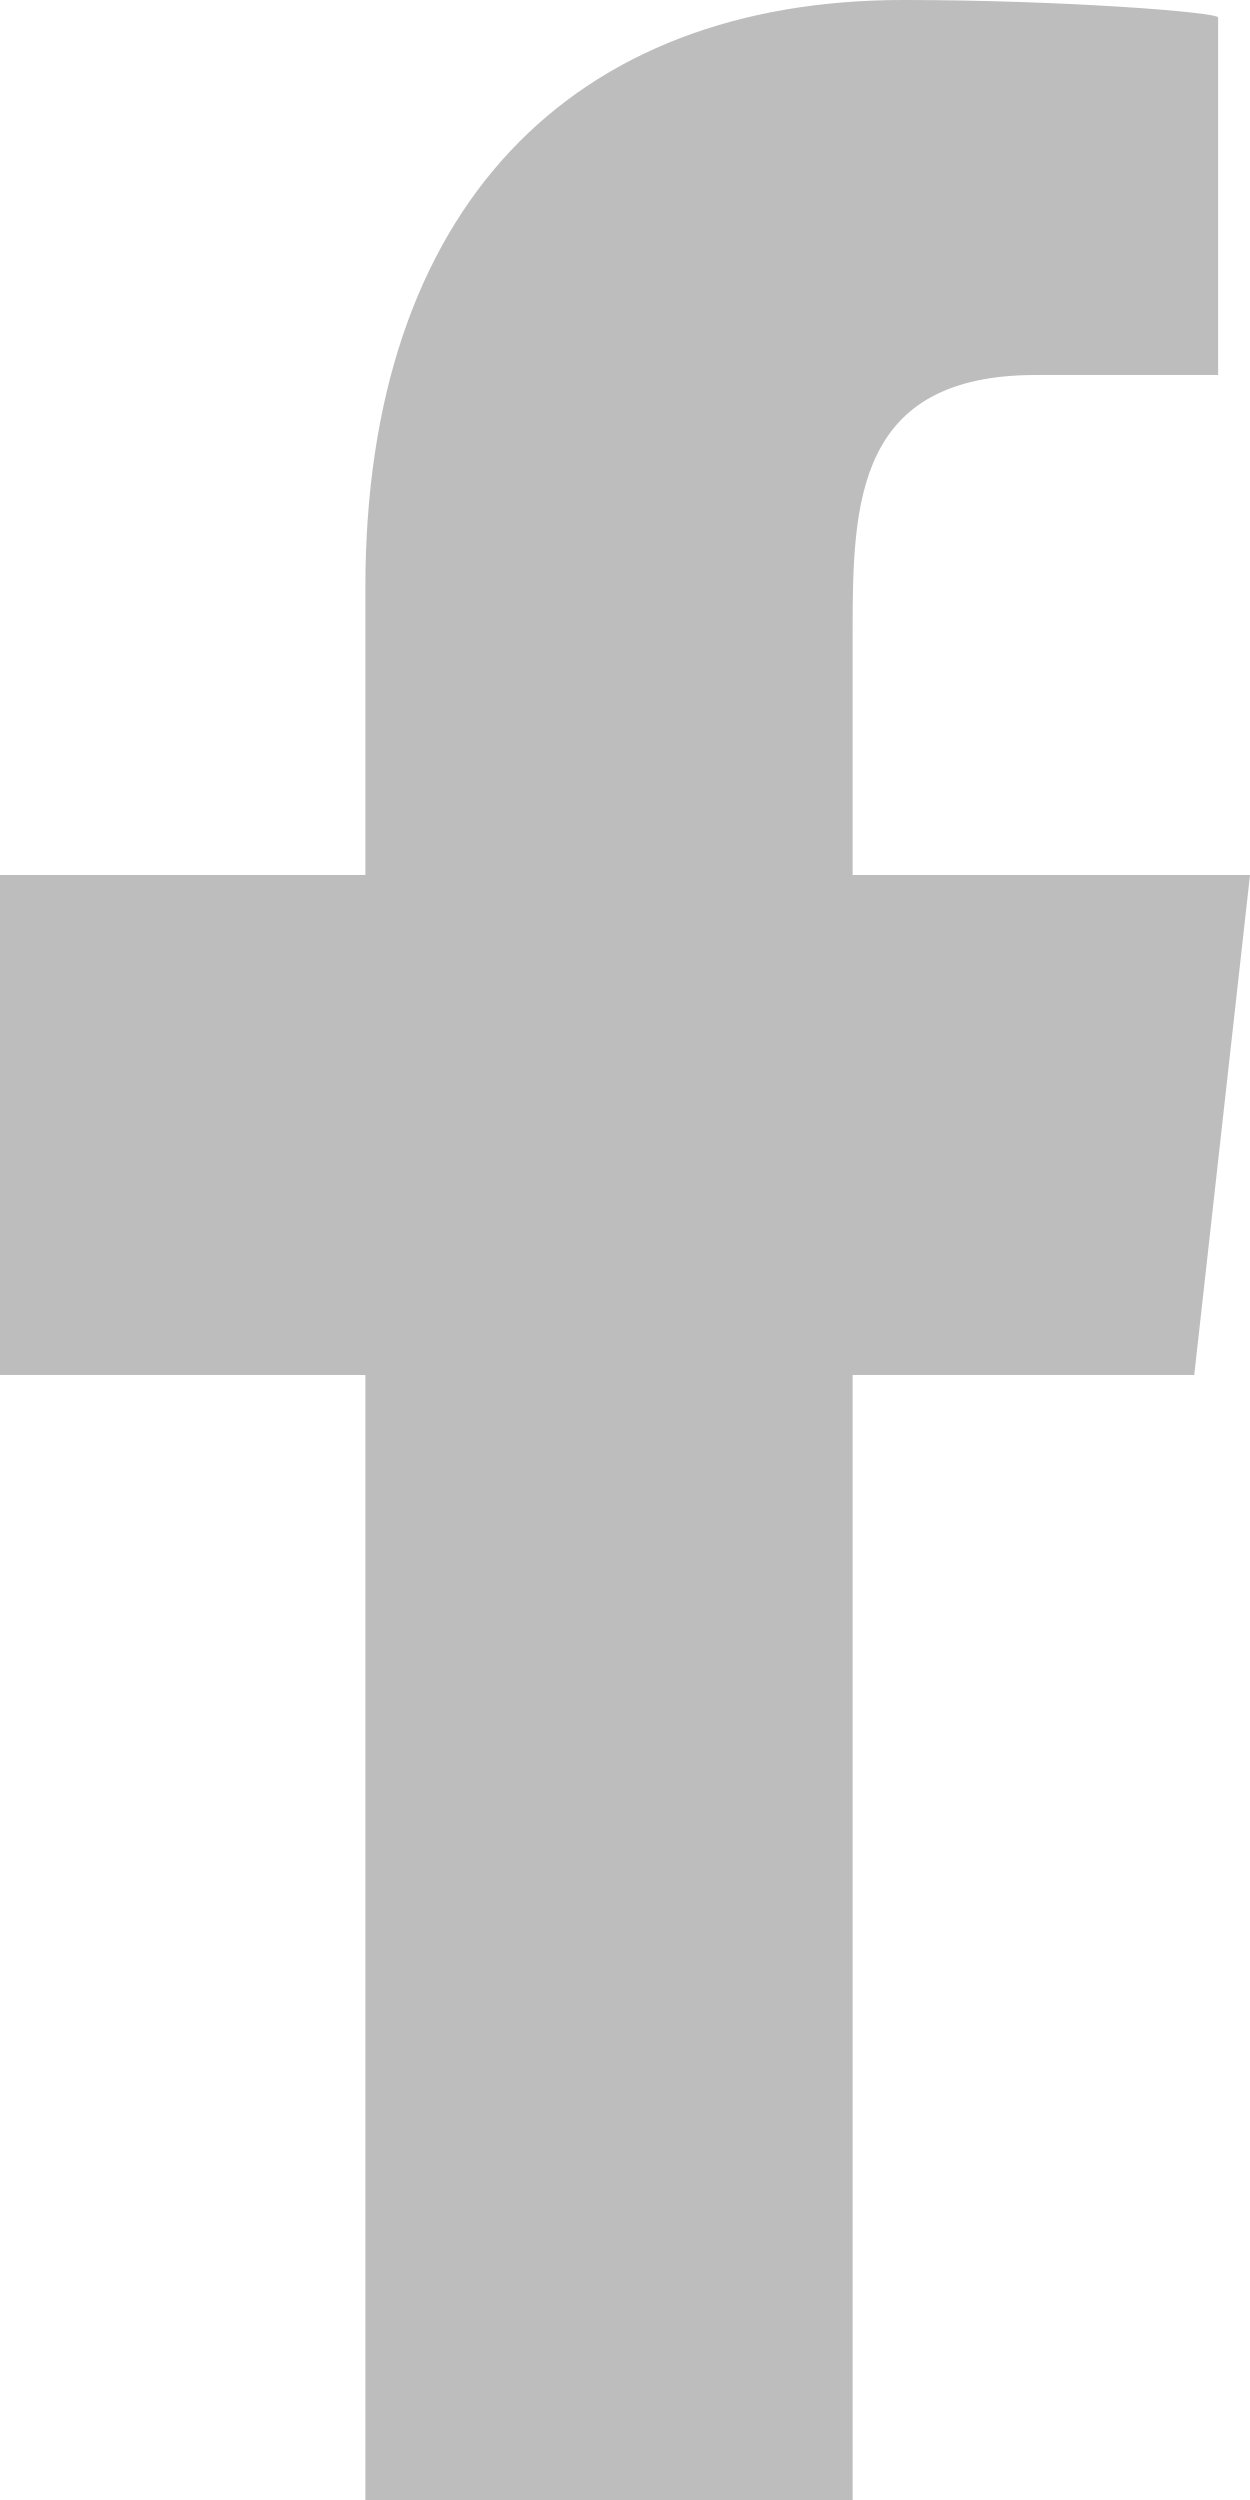
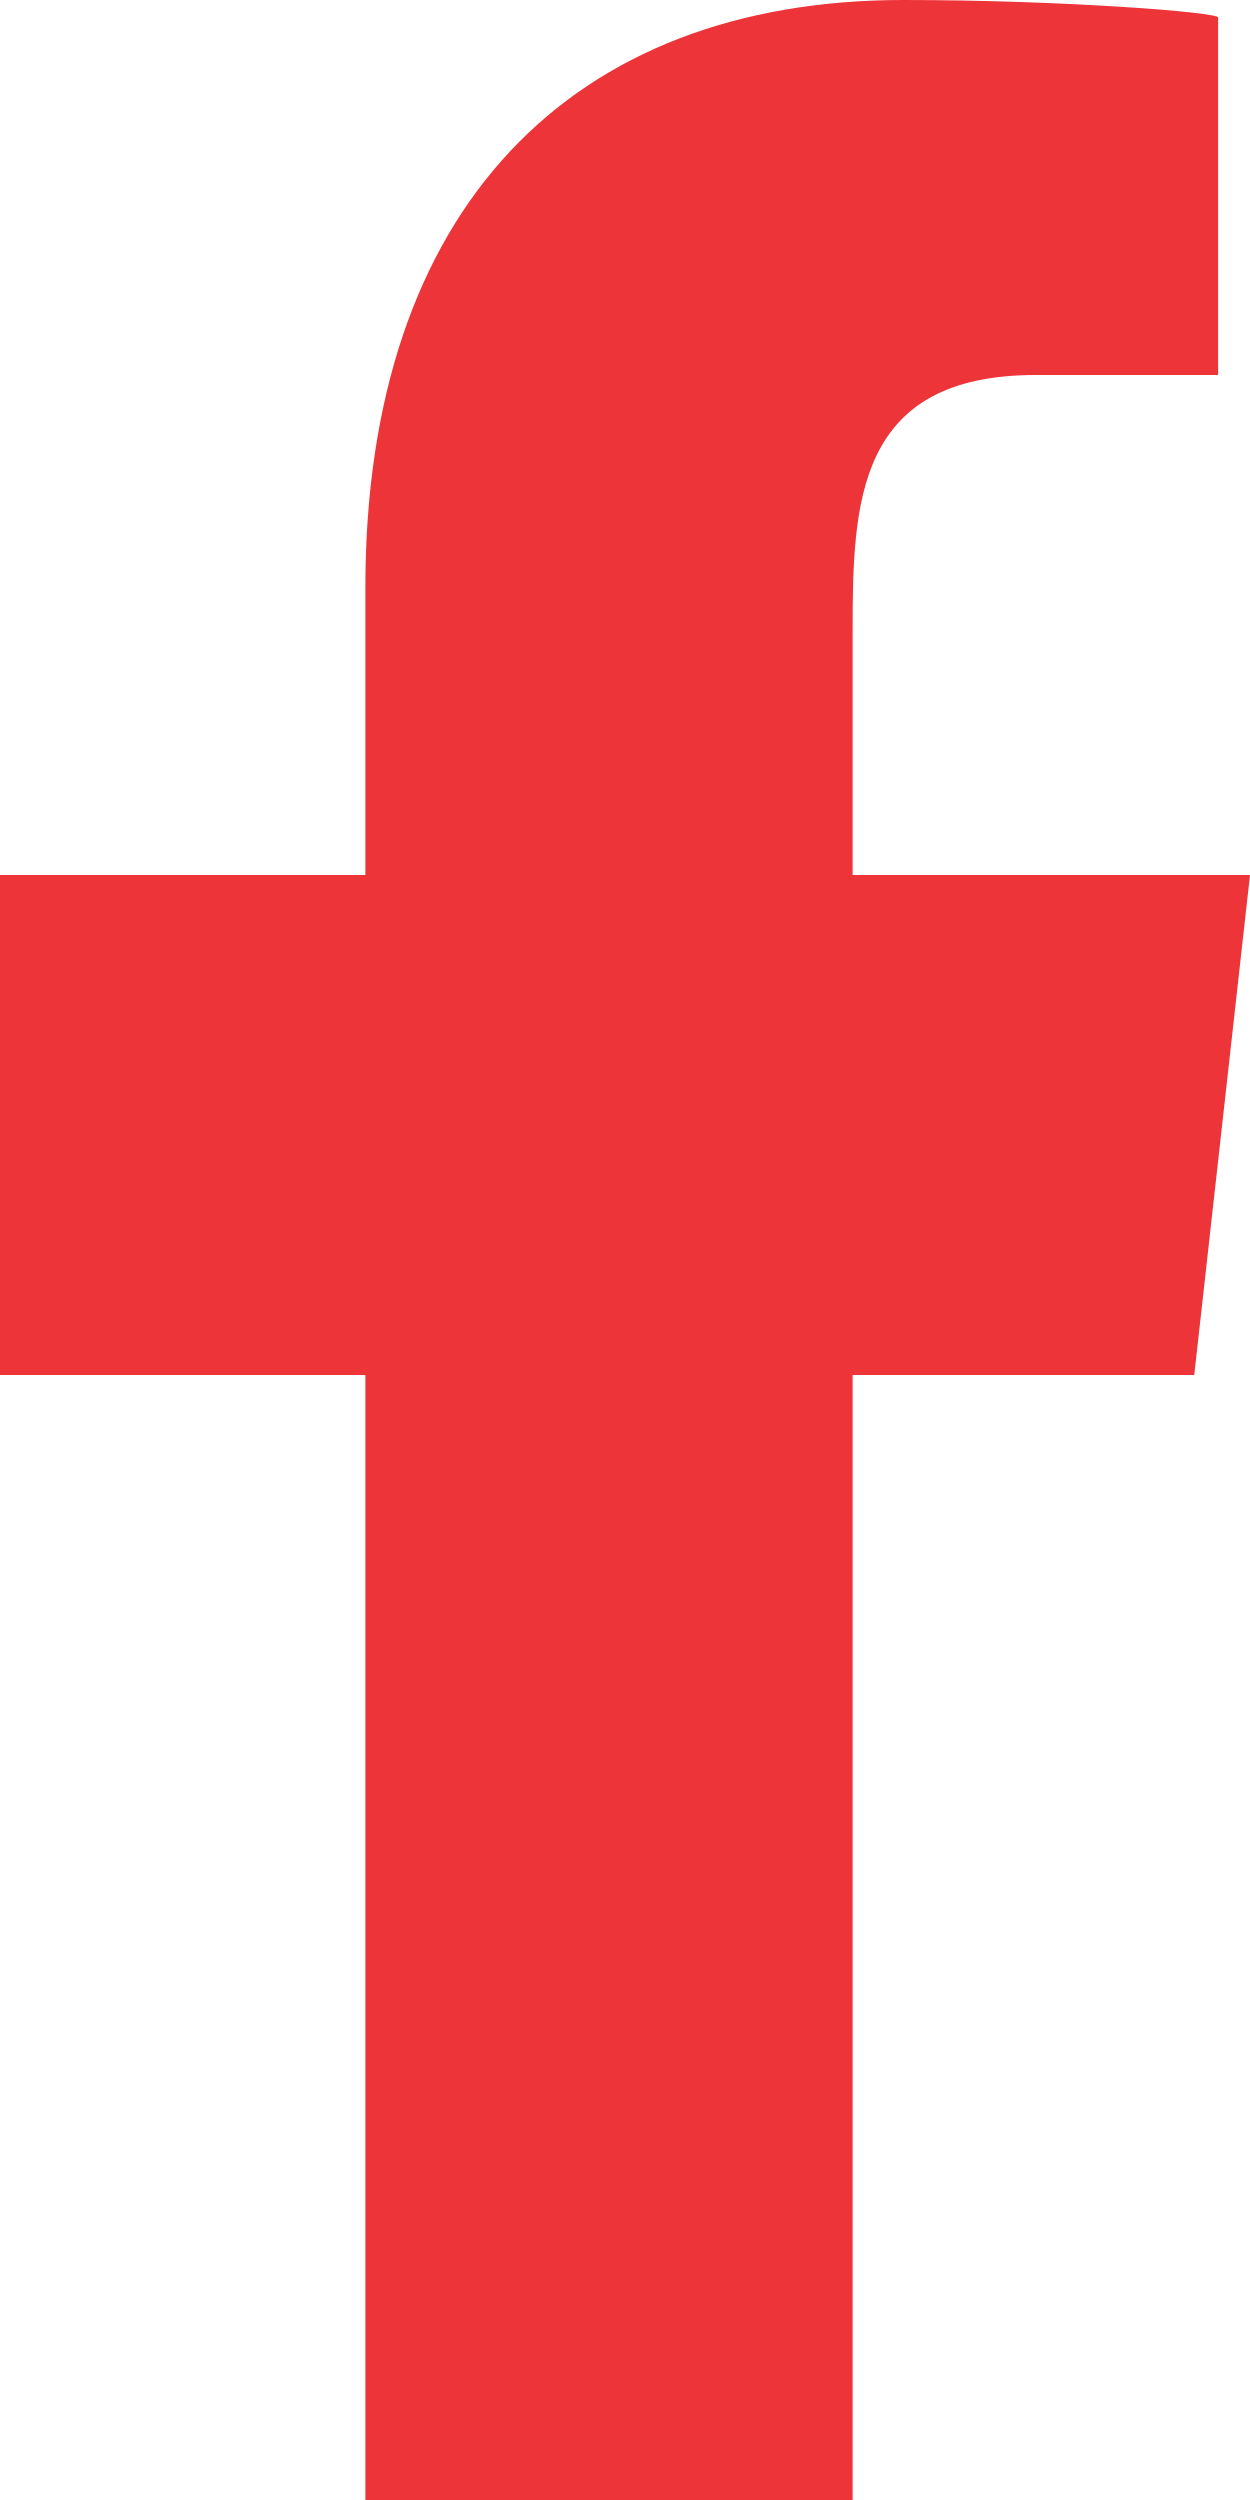
<svg xmlns="http://www.w3.org/2000/svg" width="20" height="40" viewBox="0 0 20 40" fill="none">
-   <path fill-rule="evenodd" clip-rule="evenodd" d="M6.821 20V11H9.554L10 7H6.821V5.052C6.821 4.022 6.848 3 8.287 3H9.745V0.14C9.745 0.097 8.492 0 7.226 0C4.58 0 2.923 1.657 2.923 4.7V7H0V11H2.923V20H6.821Z" transform="scale(2)" fill="#BDBDBD" />
+   <path fill-rule="evenodd" clip-rule="evenodd" d="M6.821 20V11H9.554L10 7H6.821V5.052C6.821 4.022 6.848 3 8.287 3H9.745V0.14C9.745 0.097 8.492 0 7.226 0C4.58 0 2.923 1.657 2.923 4.7V7H0V11H2.923V20H6.821Z" transform="scale(2)" fill="#ED3439" />
</svg>
